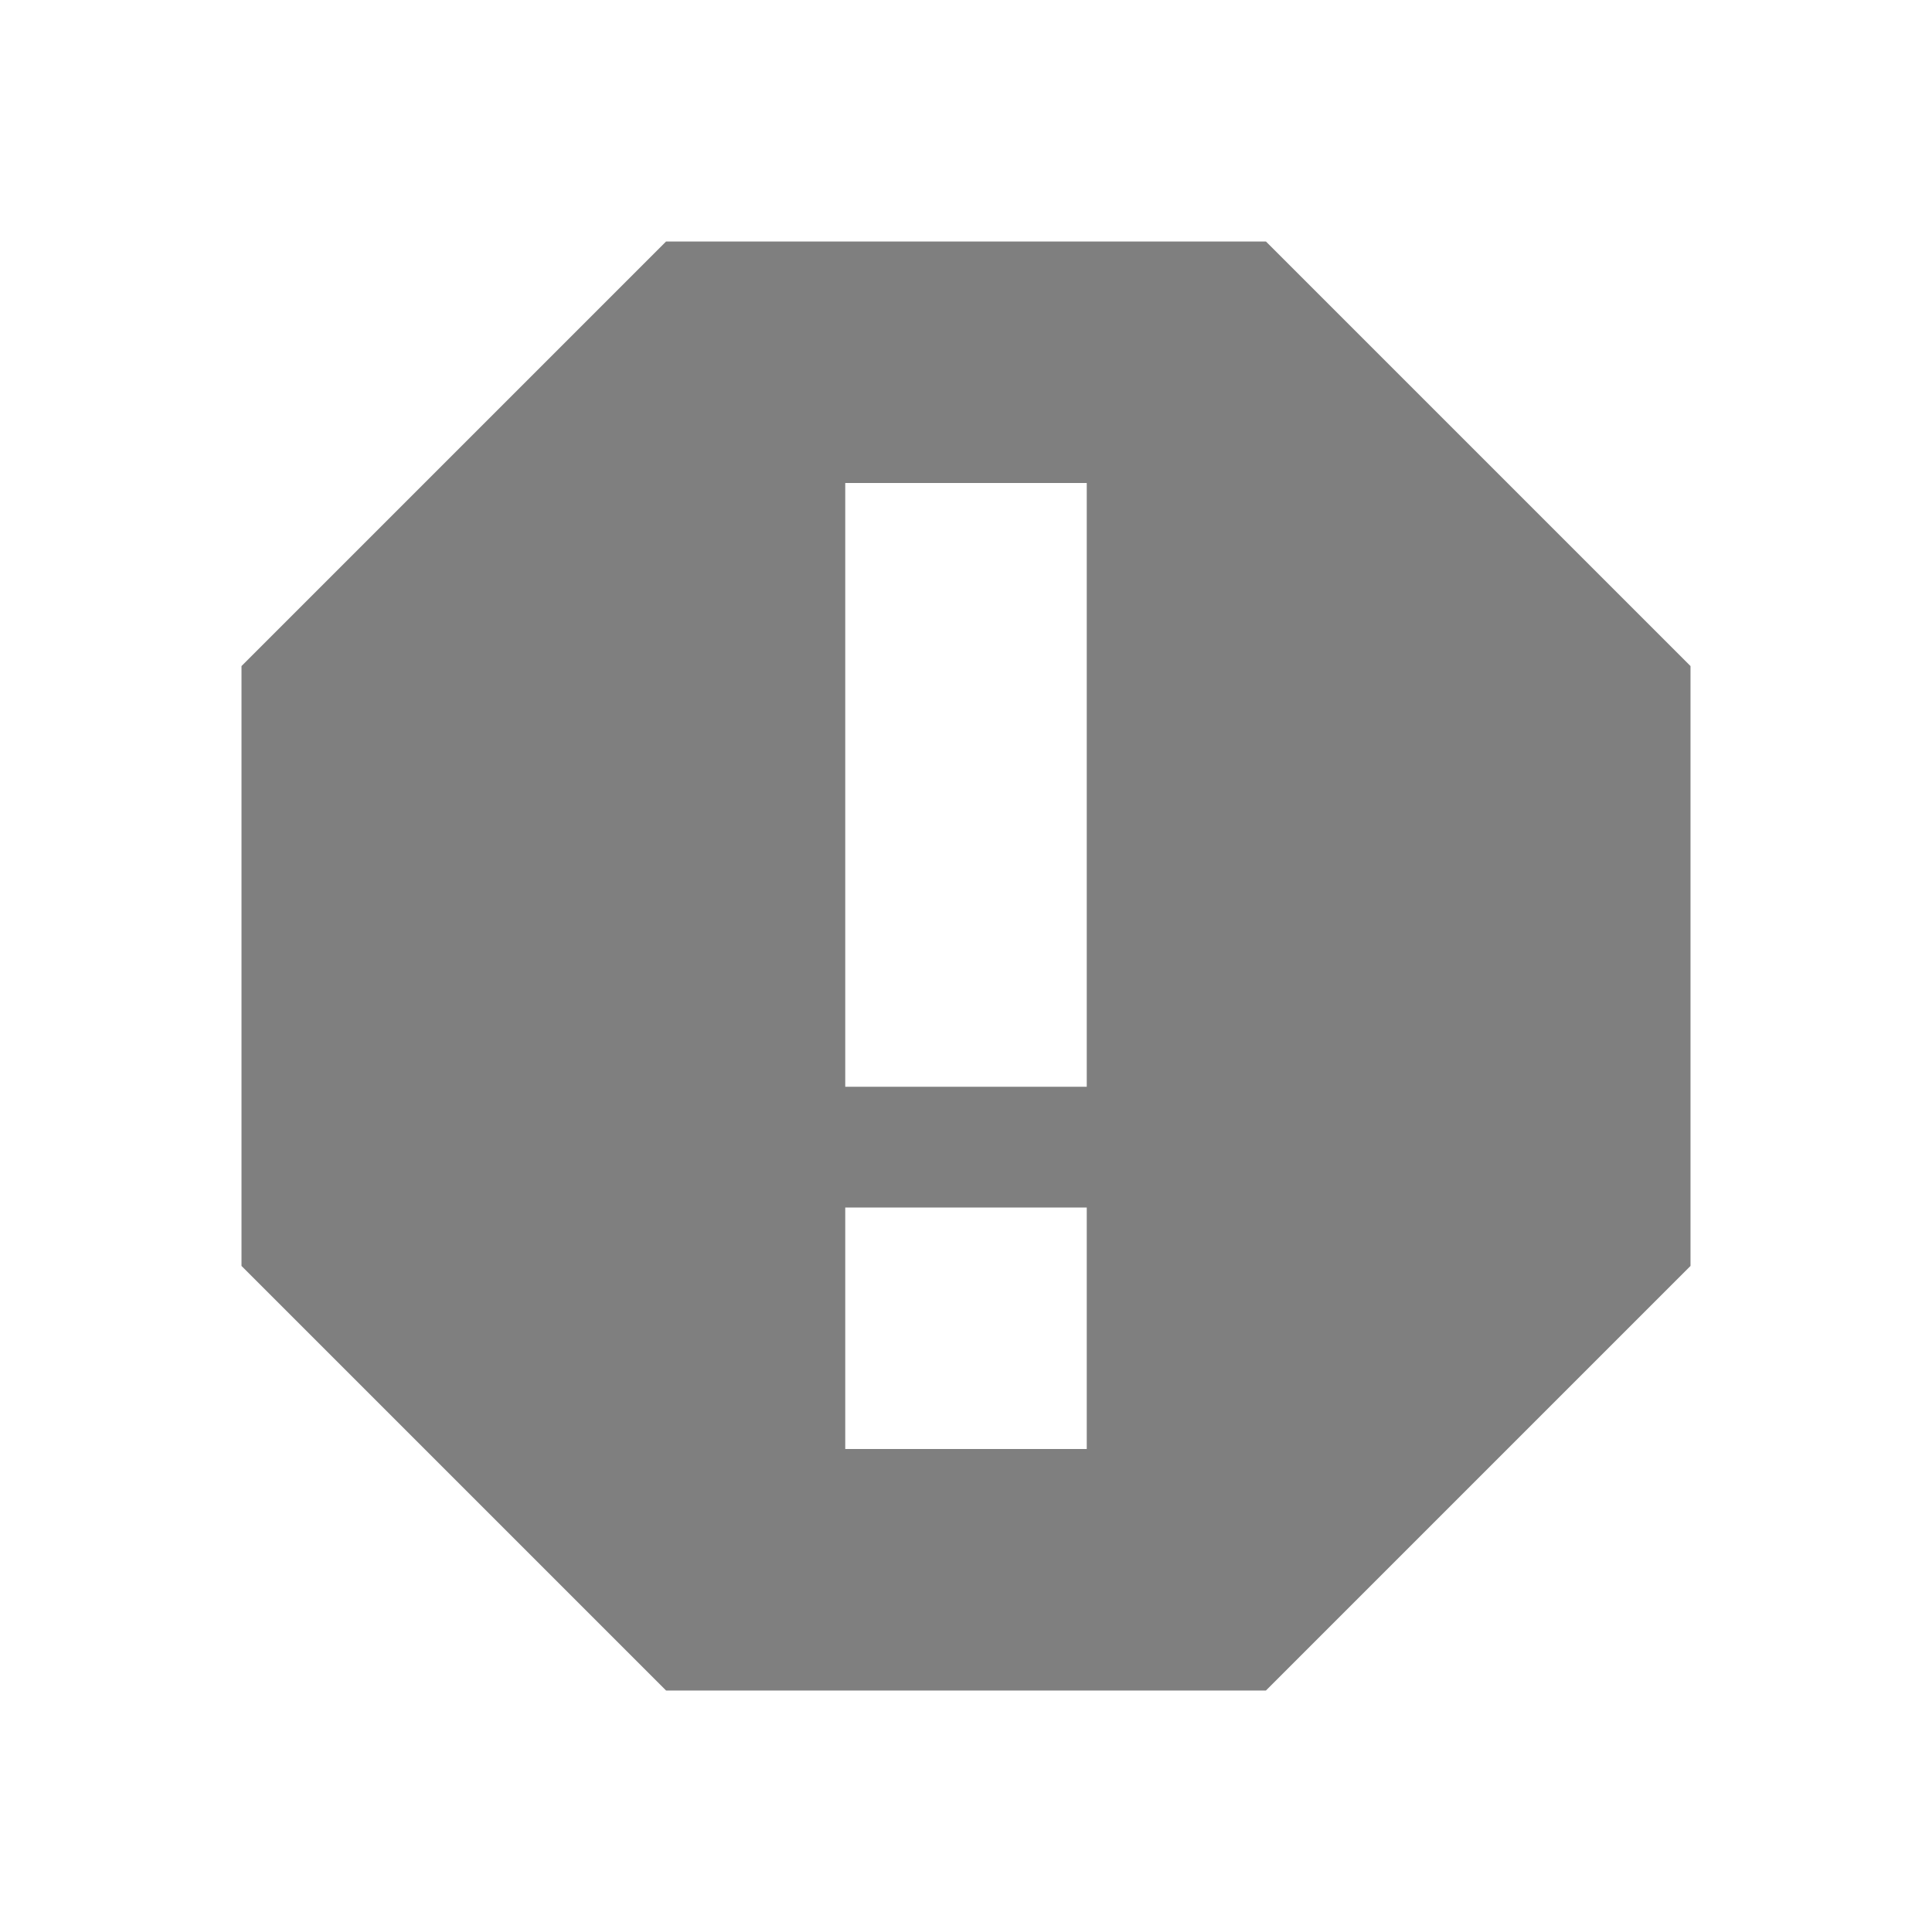
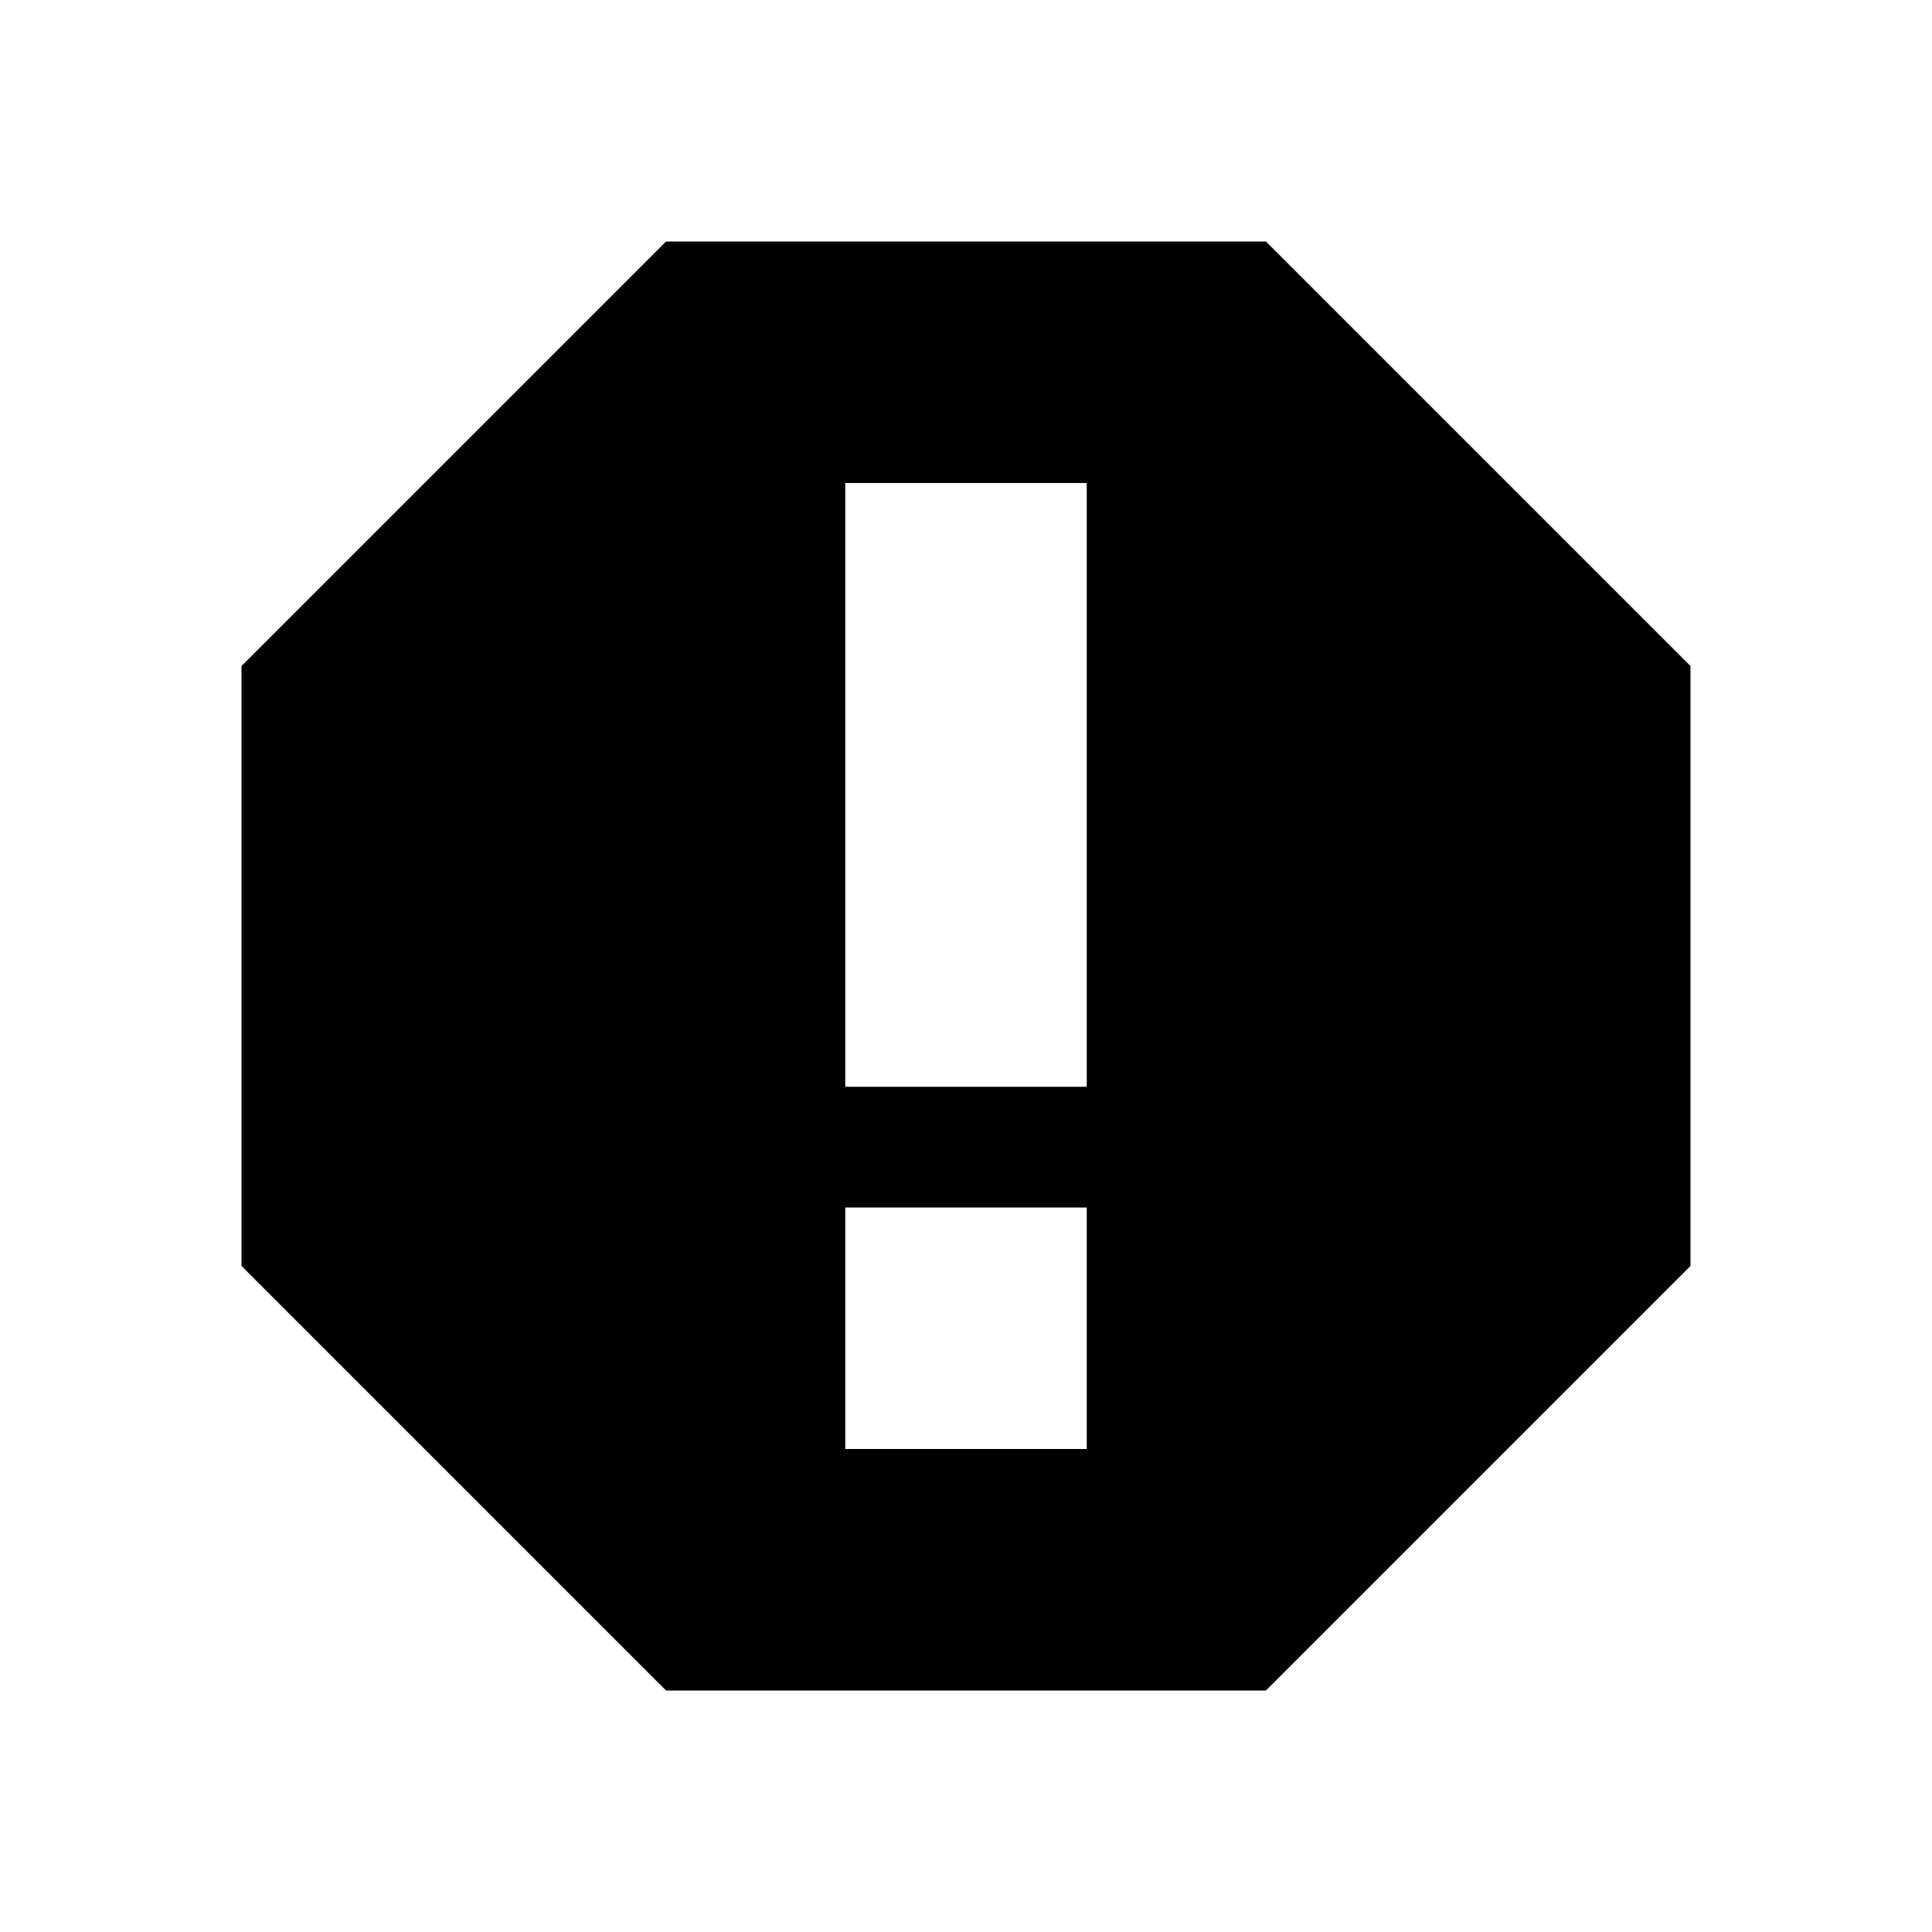
<svg xmlns="http://www.w3.org/2000/svg" height="16" width="16" version="1.1">
-   <path opacity=".5" d="m5.516 2l-3.516 3.516v4.968l3.516 3.516h4.968l3.516-3.516v-4.968l-3.516-3.516h-4.968zm1.484 2h2v5h-2v-5zm0 6h2v2h-2v-2z" />
+   <path d="m5.516 2l-3.516 3.516v4.968l3.516 3.516h4.968l3.516-3.516v-4.968l-3.516-3.516h-4.968zm1.484 2h2v5h-2v-5zm0 6h2v2h-2v-2z" />
</svg>
